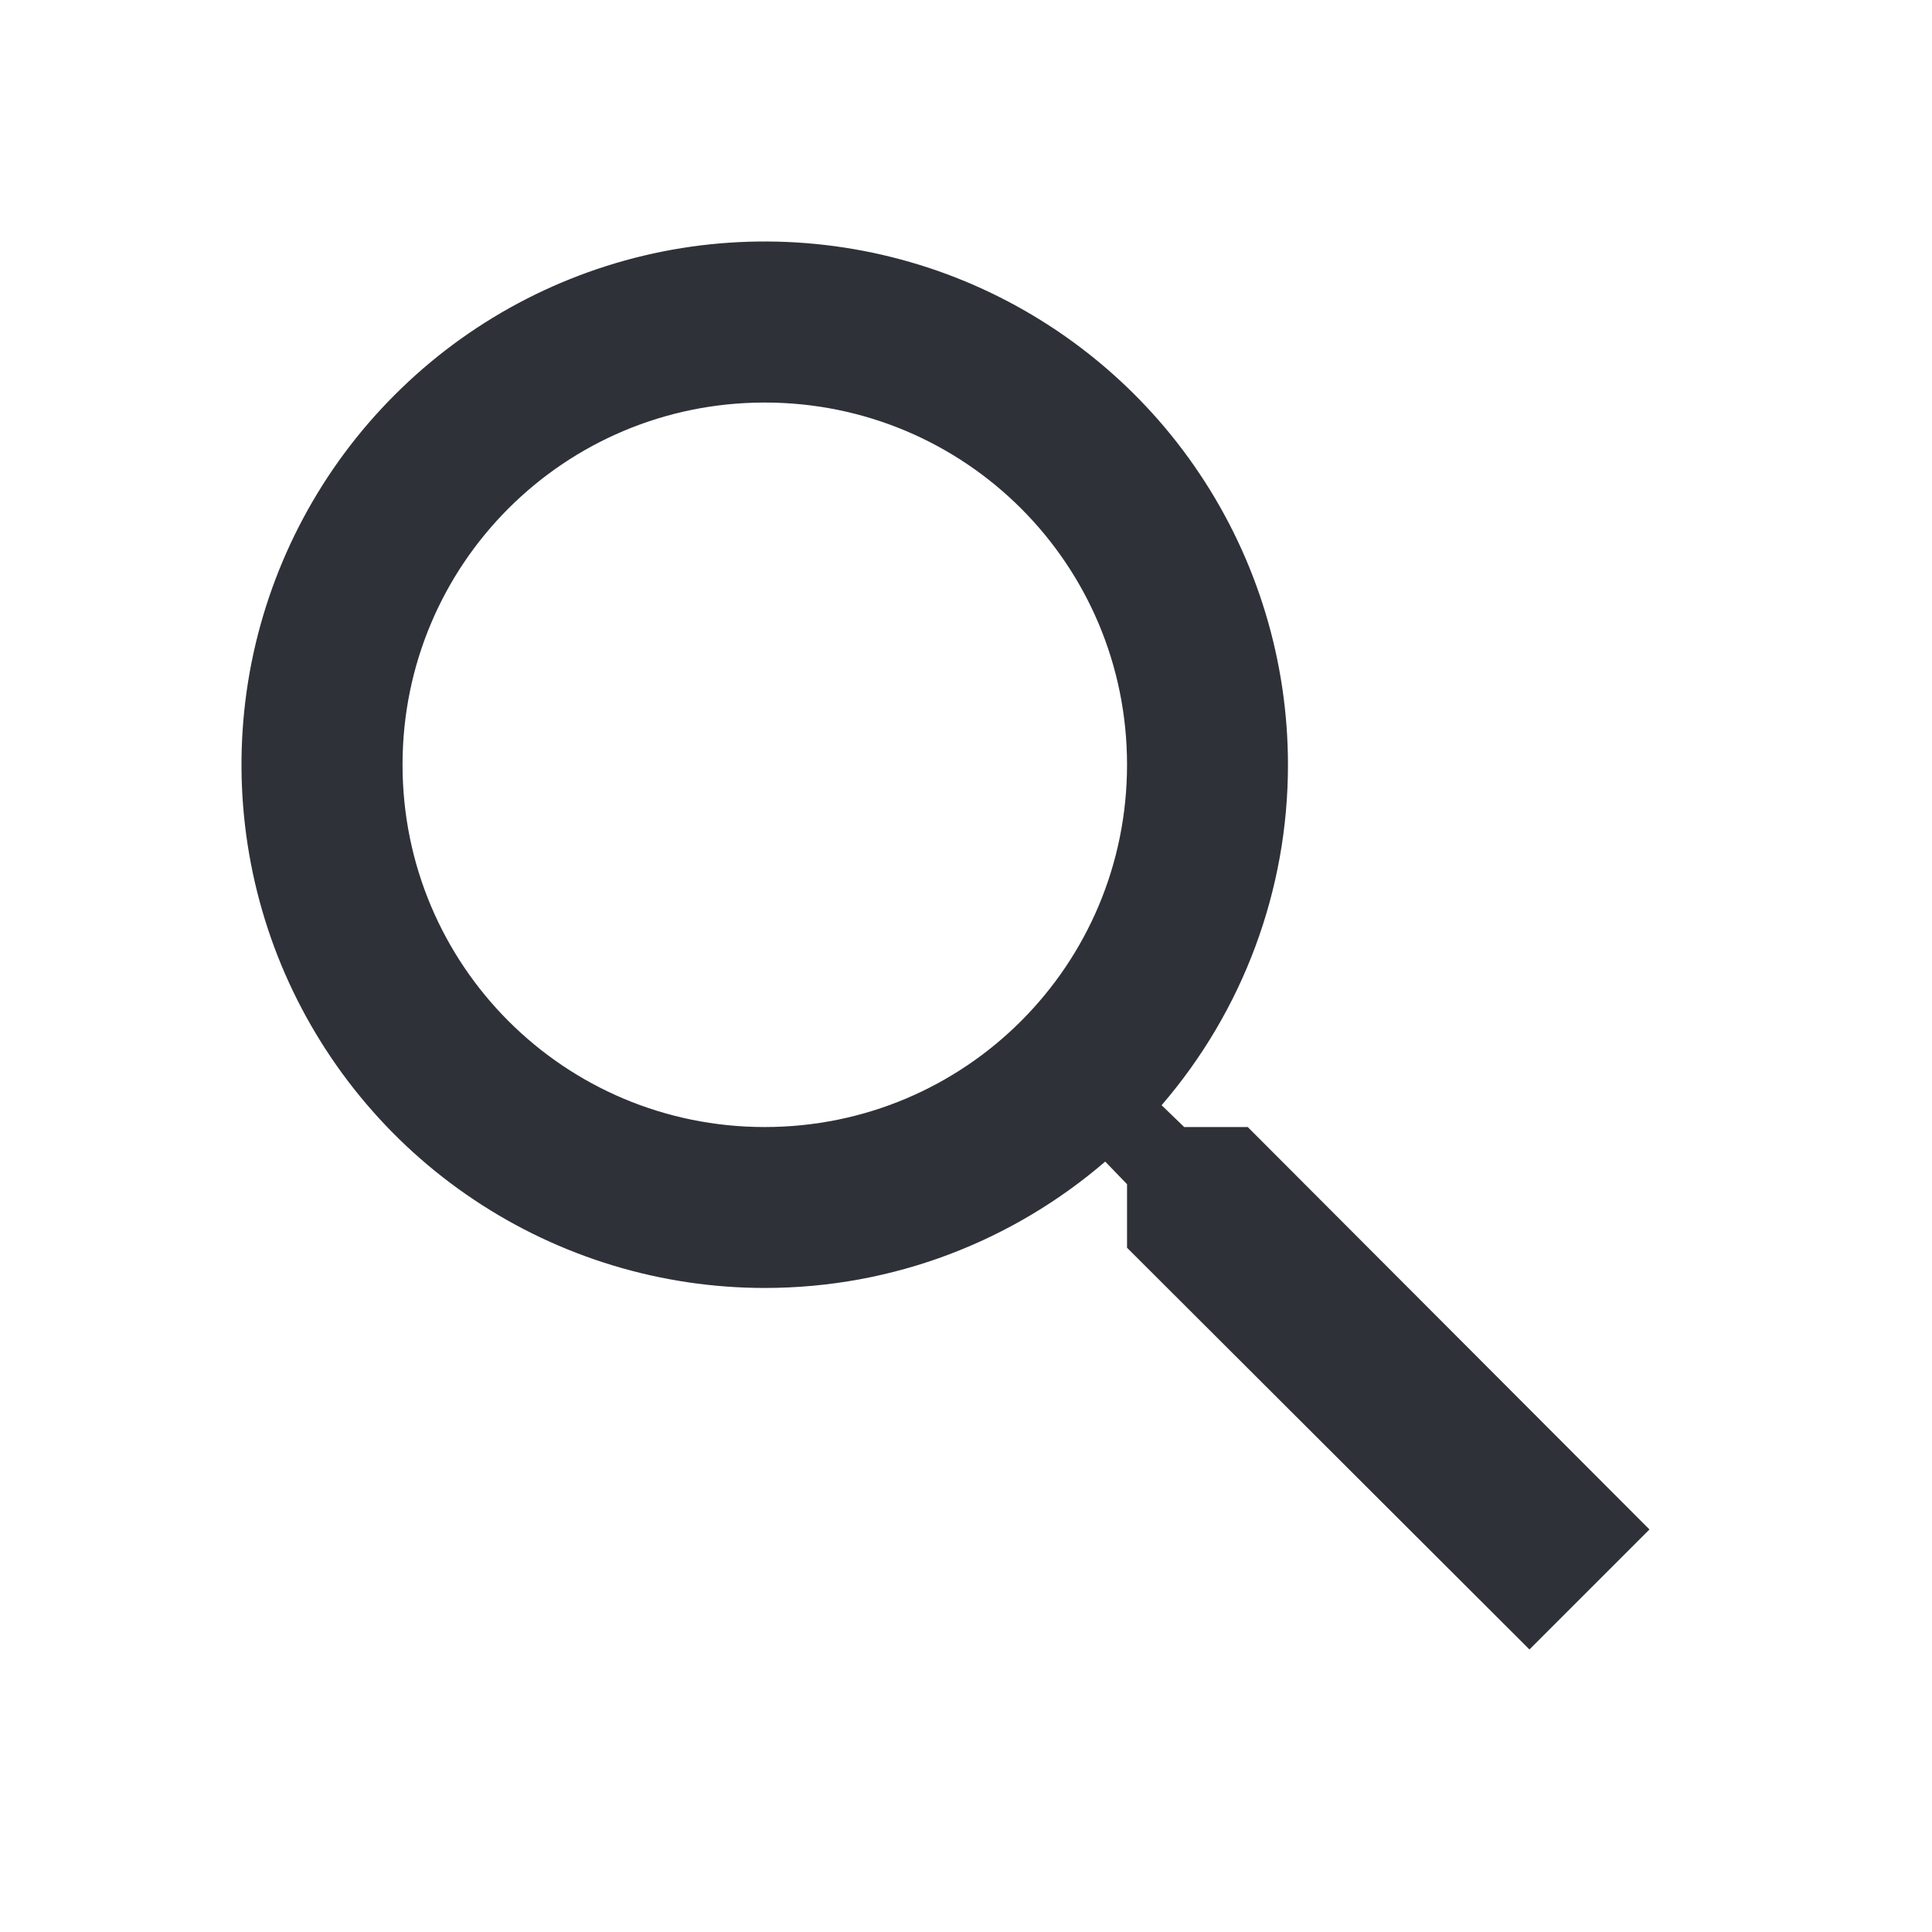
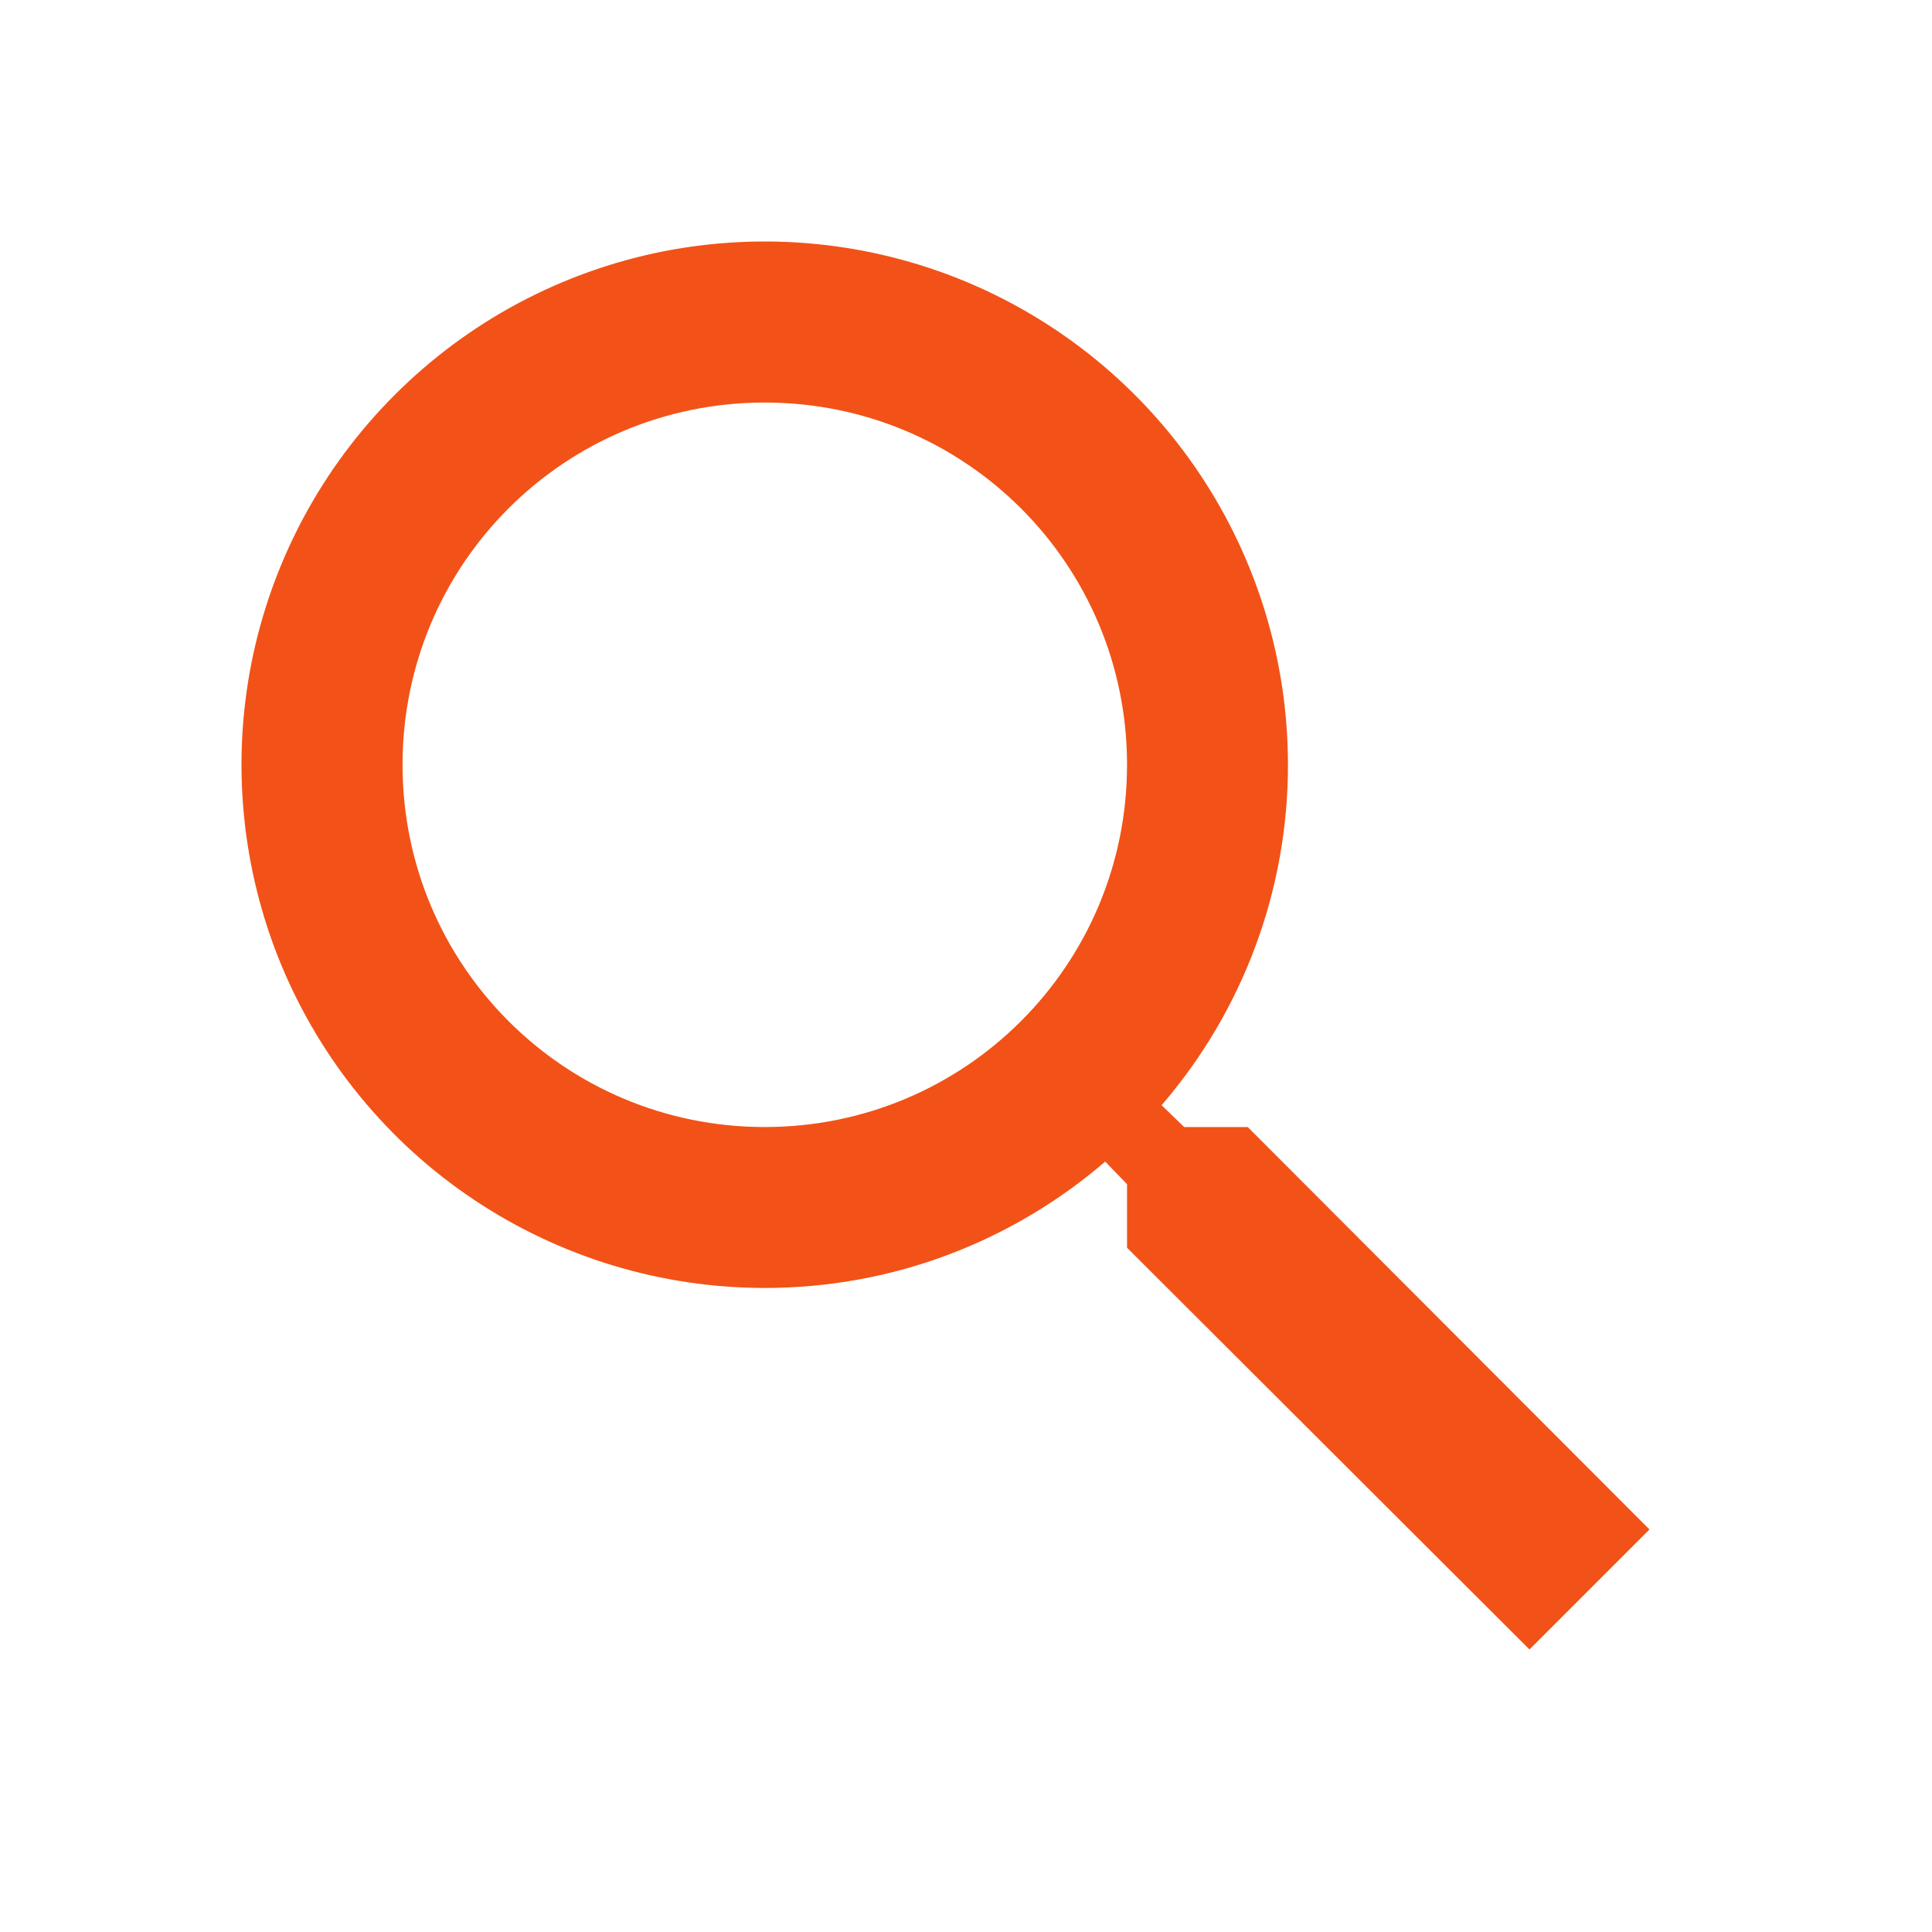
<svg xmlns="http://www.w3.org/2000/svg" width="17" height="17" viewBox="0 0 17 17" fill="none">
-   <path d="M10.979 9.917H10.42L10.221 9.725C10.939 8.892 11.334 7.829 11.333 6.729C11.333 5.819 11.063 4.928 10.557 4.171C10.052 3.414 9.332 2.824 8.491 2.475C7.65 2.127 6.724 2.036 5.831 2.213C4.938 2.391 4.117 2.83 3.474 3.474C2.83 4.117 2.391 4.938 2.213 5.831C2.036 6.724 2.127 7.65 2.475 8.491C2.824 9.332 3.414 10.052 4.171 10.557C4.928 11.063 5.819 11.333 6.729 11.333C7.87 11.333 8.918 10.915 9.725 10.221L9.917 10.42V10.979L13.458 14.514L14.514 13.458L10.979 9.917ZM6.729 9.917C4.965 9.917 3.542 8.493 3.542 6.729C3.542 4.965 4.965 3.542 6.729 3.542C8.493 3.542 9.917 4.965 9.917 6.729C9.917 8.493 8.493 9.917 6.729 9.917Z" fill="#2E3138" />
+   <path d="M10.979 9.917H10.42L10.221 9.725C10.939 8.892 11.334 7.829 11.333 6.729C11.333 5.819 11.063 4.928 10.557 4.171C10.052 3.414 9.332 2.824 8.491 2.475C7.65 2.127 6.724 2.036 5.831 2.213C4.938 2.391 4.117 2.83 3.474 3.474C2.83 4.117 2.391 4.938 2.213 5.831C2.036 6.724 2.127 7.65 2.475 8.491C2.824 9.332 3.414 10.052 4.171 10.557C4.928 11.063 5.819 11.333 6.729 11.333C7.87 11.333 8.918 10.915 9.725 10.221L9.917 10.42V10.979L13.458 14.514L14.514 13.458L10.979 9.917V9.917ZM6.729 9.917C4.965 9.917 3.542 8.493 3.542 6.729C3.542 4.965 4.965 3.542 6.729 3.542C8.493 3.542 9.917 4.965 9.917 6.729C9.917 8.493 8.493 9.917 6.729 9.917Z" fill="#F25217" />
</svg>
